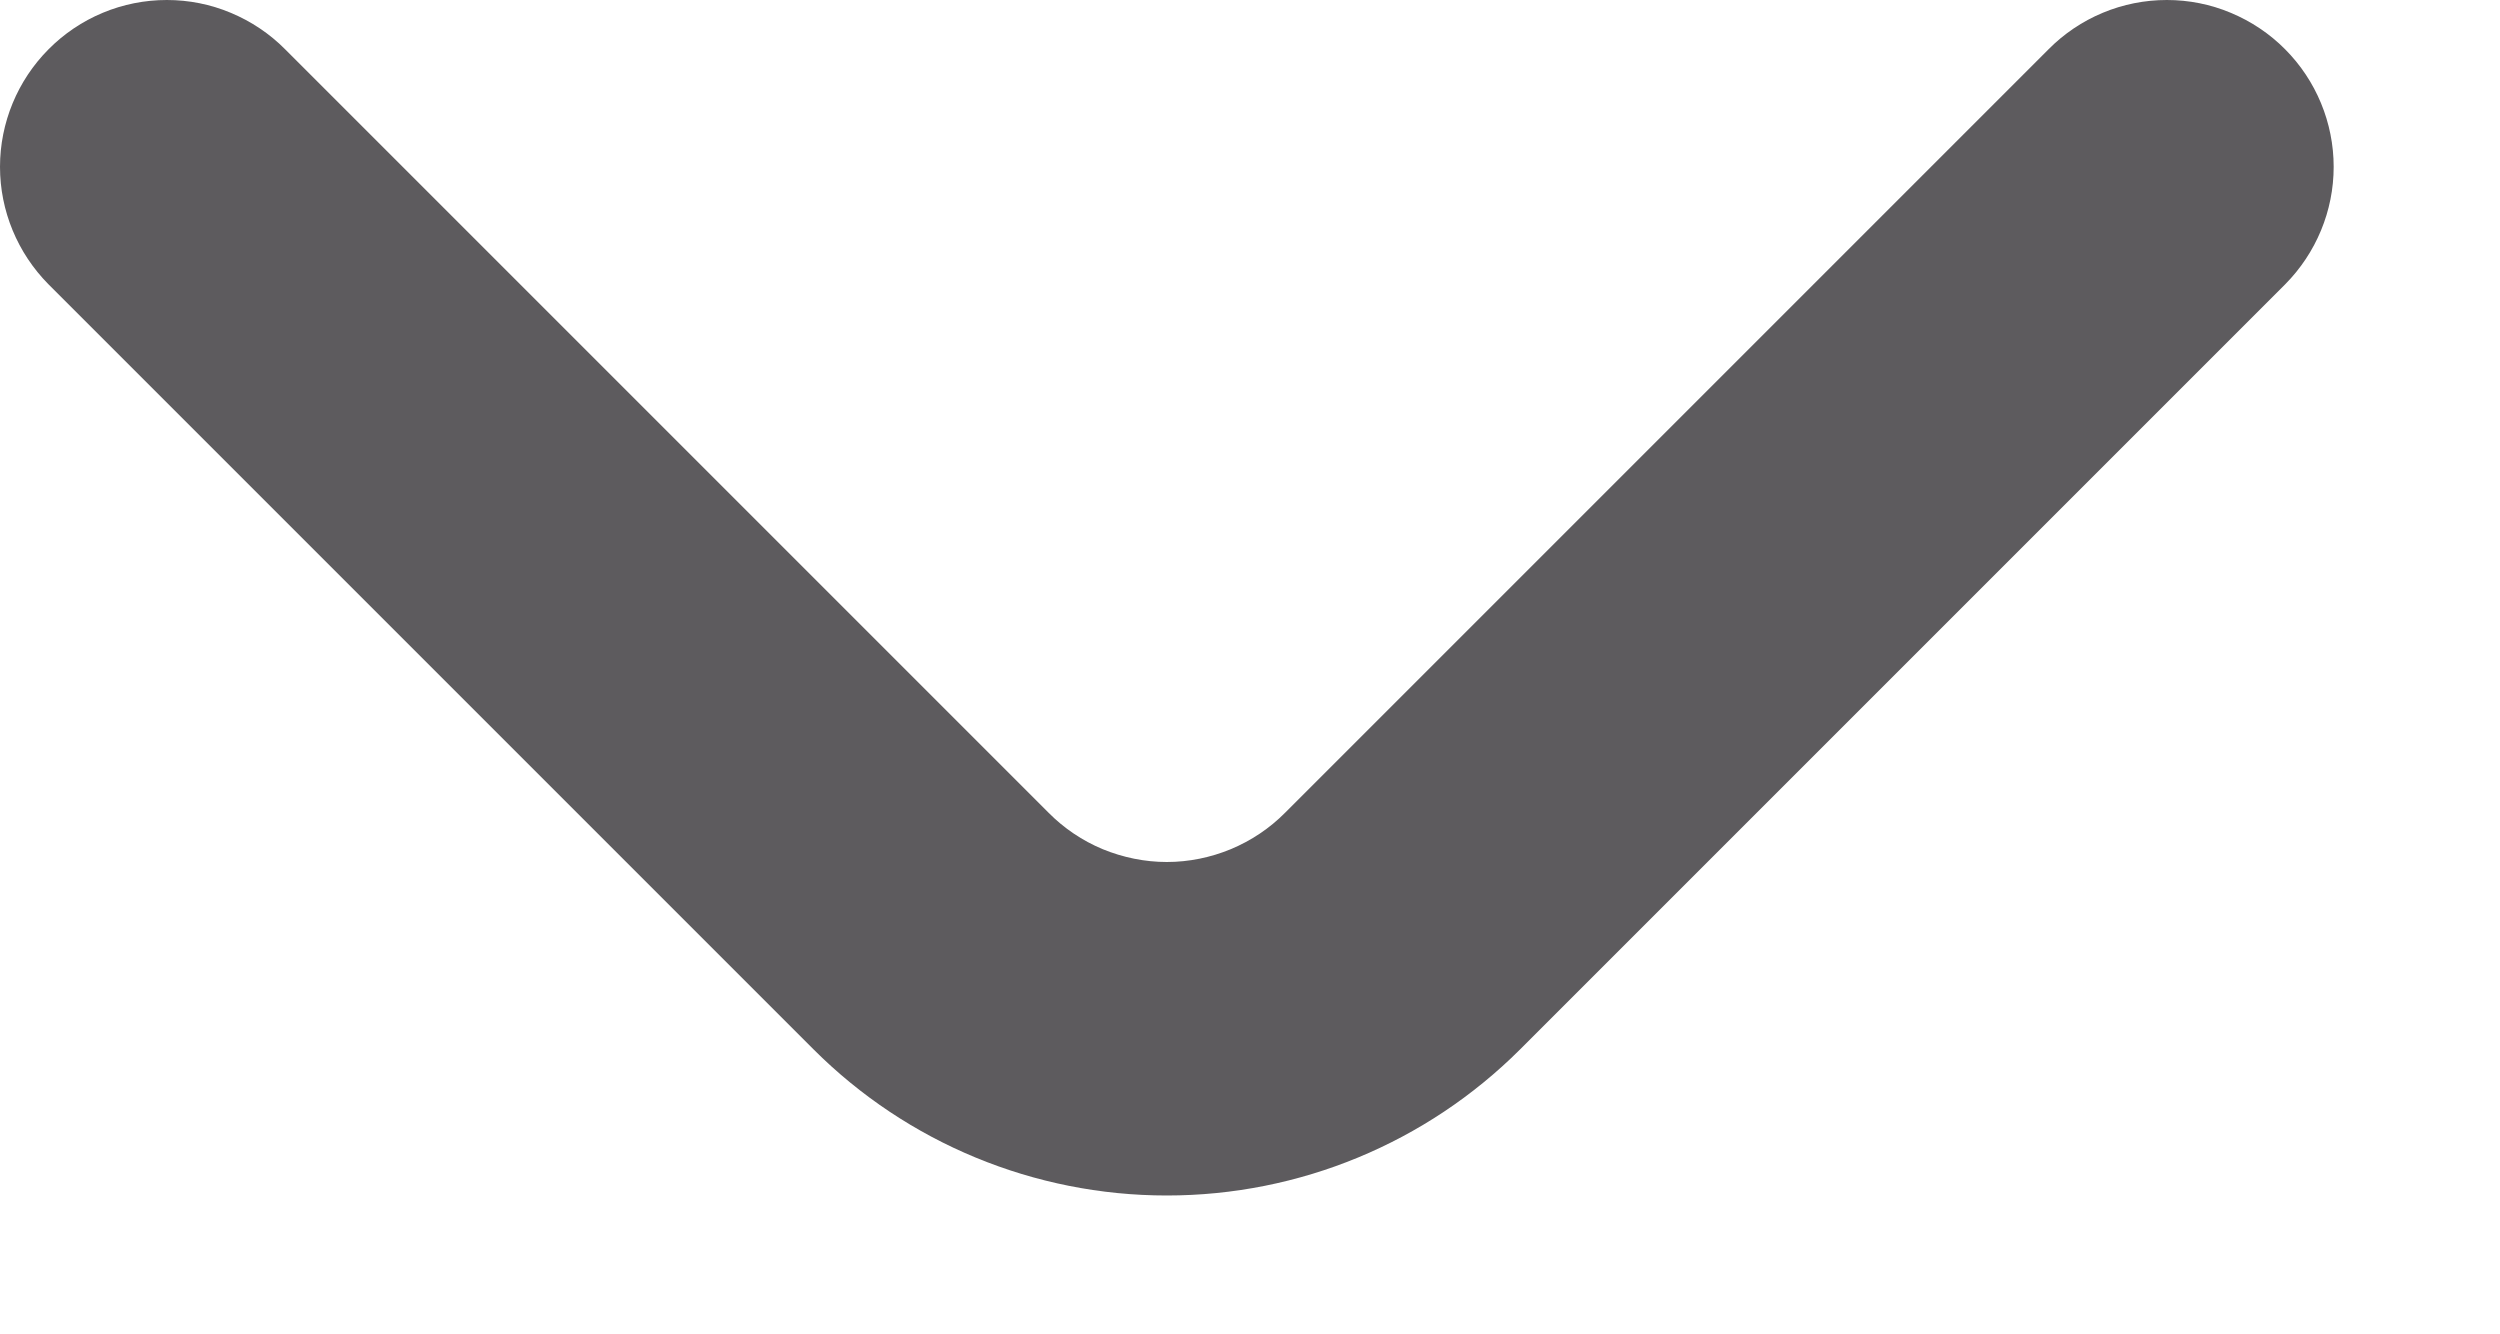
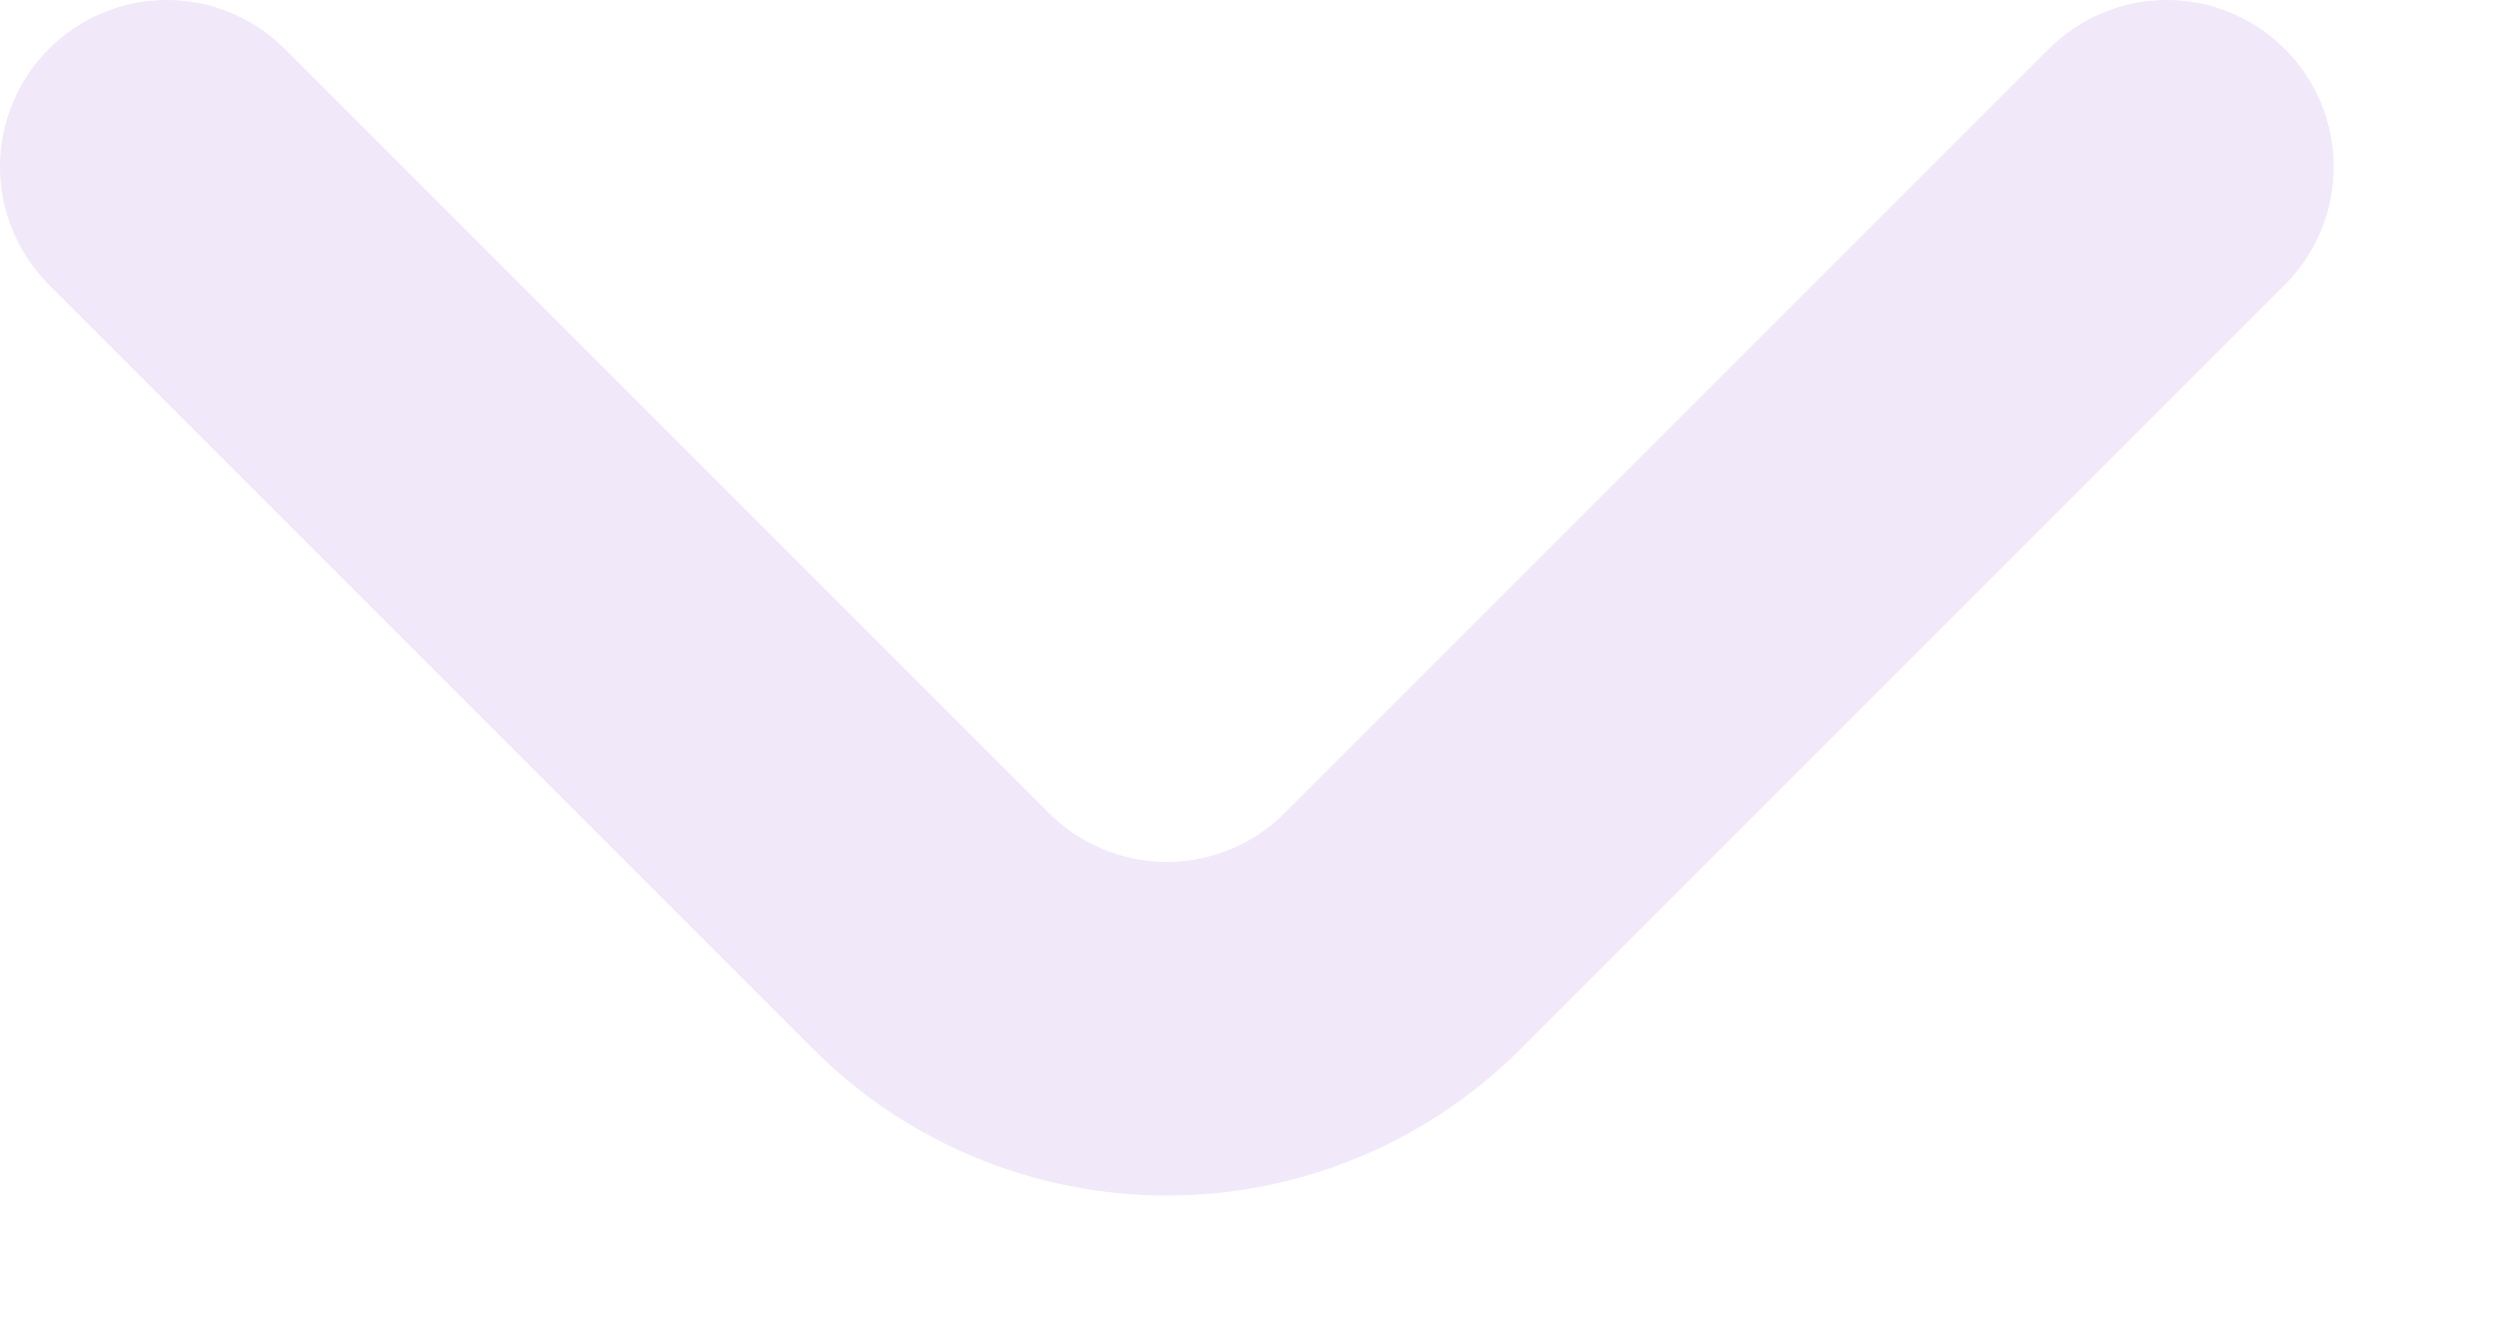
<svg xmlns="http://www.w3.org/2000/svg" width="15" height="8" viewBox="0 0 15 8" fill="none">
-   <path d="M13.711 0.296C13.618 0.202 13.507 0.128 13.385 0.077C13.264 0.026 13.133 0 13.001 0C12.869 0 12.738 0.026 12.616 0.077C12.494 0.128 12.384 0.202 12.291 0.296L7.711 4.876C7.618 4.97 7.507 5.044 7.385 5.095C7.264 5.145 7.133 5.172 7.001 5.172C6.869 5.172 6.738 5.145 6.616 5.095C6.494 5.044 6.384 4.97 6.291 4.876L1.711 0.296C1.618 0.202 1.507 0.128 1.385 0.077C1.264 0.026 1.133 0 1.001 0C0.869 0 0.738 0.026 0.616 0.077C0.494 0.128 0.384 0.202 0.291 0.296C0.105 0.483 0 0.737 0 1.001C0 1.265 0.105 1.518 0.291 1.706L4.881 6.296C5.443 6.858 6.206 7.173 7.001 7.173C7.796 7.173 8.558 6.858 9.121 6.296L13.711 1.706C13.897 1.518 14.002 1.265 14.002 1.001C14.002 0.737 13.897 0.483 13.711 0.296V0.296Z" fill="#1B191D" fill-opacity="0.71" />
+   <path d="M13.711 0.296C13.618 0.202 13.507 0.128 13.385 0.077C13.264 0.026 13.133 0 13.001 0C12.869 0 12.738 0.026 12.616 0.077C12.494 0.128 12.384 0.202 12.291 0.296L7.711 4.876C7.618 4.97 7.507 5.044 7.385 5.095C7.264 5.145 7.133 5.172 7.001 5.172C6.869 5.172 6.738 5.145 6.616 5.095C6.494 5.044 6.384 4.97 6.291 4.876L1.711 0.296C1.618 0.202 1.507 0.128 1.385 0.077C1.264 0.026 1.133 0 1.001 0C0.869 0 0.738 0.026 0.616 0.077C0.494 0.128 0.384 0.202 0.291 0.296C0.105 0.483 0 0.737 0 1.001C0 1.265 0.105 1.518 0.291 1.706L4.881 6.296C5.443 6.858 6.206 7.173 7.001 7.173C7.796 7.173 8.558 6.858 9.121 6.296L13.711 1.706C13.897 1.518 14.002 1.265 14.002 1.001C14.002 0.737 13.897 0.483 13.711 0.296Z" fill="#F1E8FA" />
</svg>
